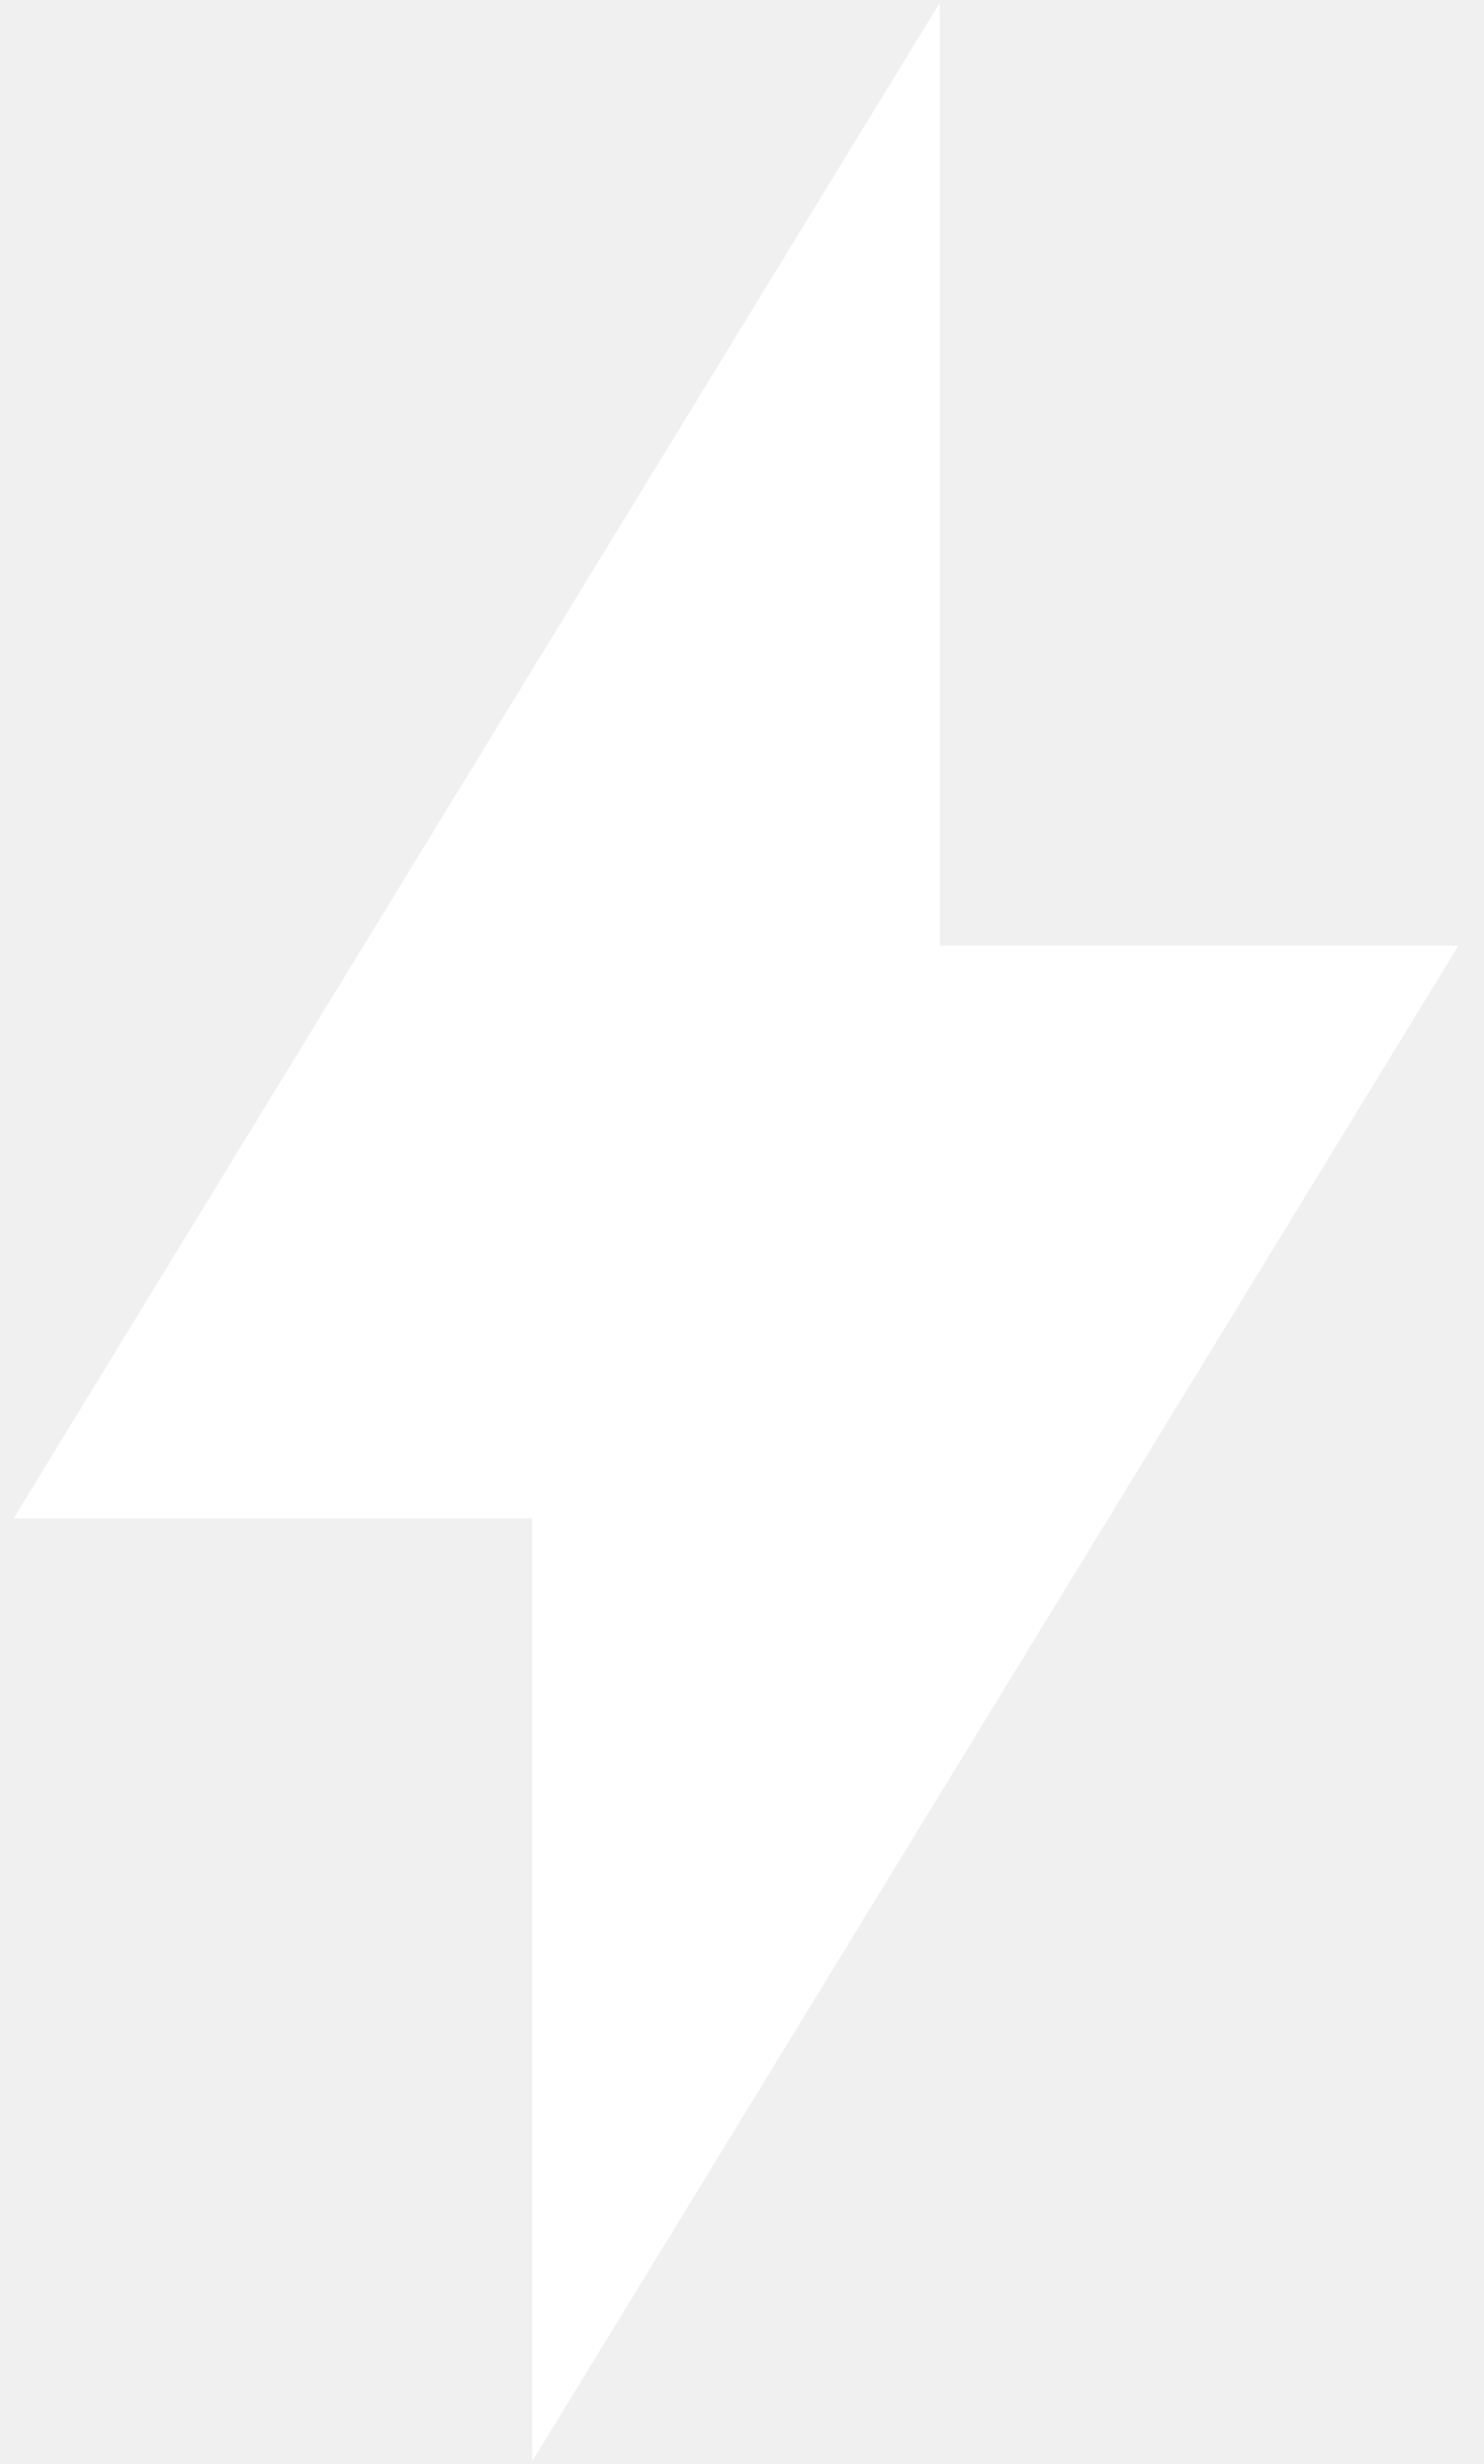
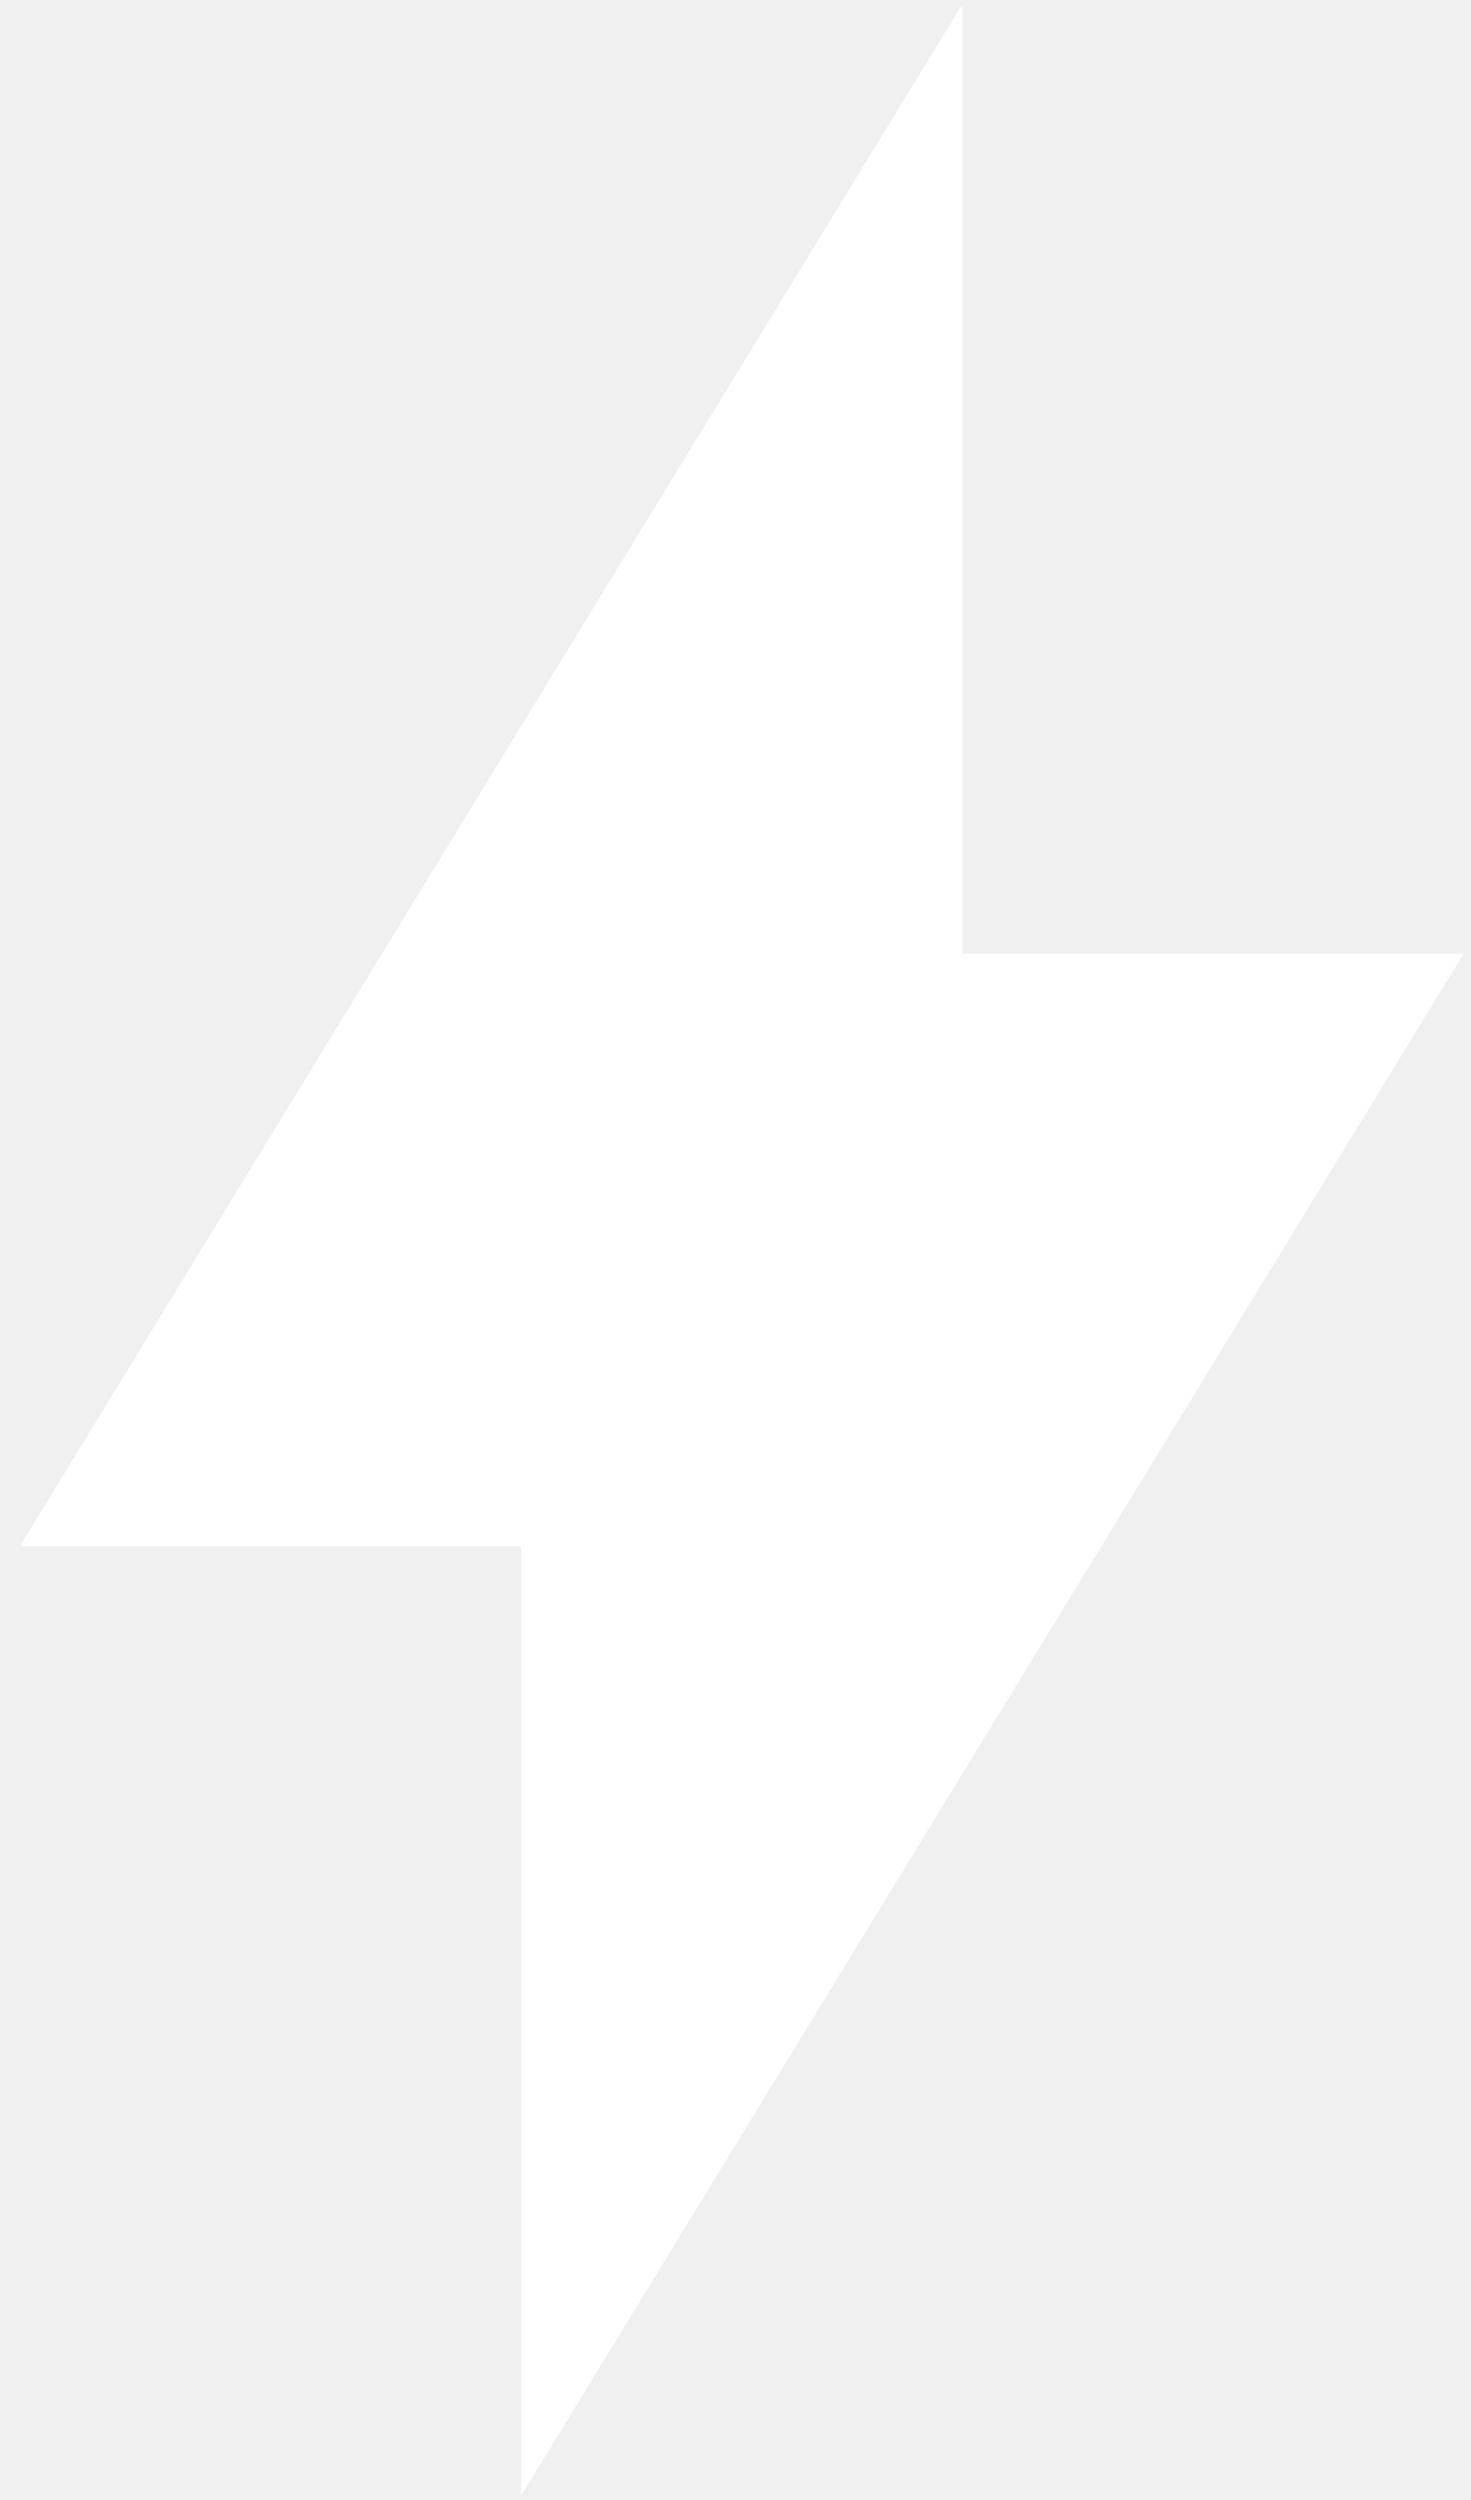
- <svg xmlns="http://www.w3.org/2000/svg" width="59" height="98" viewBox="0 0 59 98" fill="none">
-   <path d="M5 57.889L34.883 9V40.111H53.56L23.677 89V57.889H5Z" fill="white" stroke="white" stroke-width="5" stroke-linecap="square" />
+ <svg xmlns="http://www.w3.org/2000/svg" width="40" height="68" viewBox="0 0 40 68" fill="none">
+   <path d="M5 39.556L23.677 9V28.444H35.35L16.673 59V39.556H5Z" fill="white" stroke="white" stroke-width="5" stroke-linecap="square" />
</svg>
